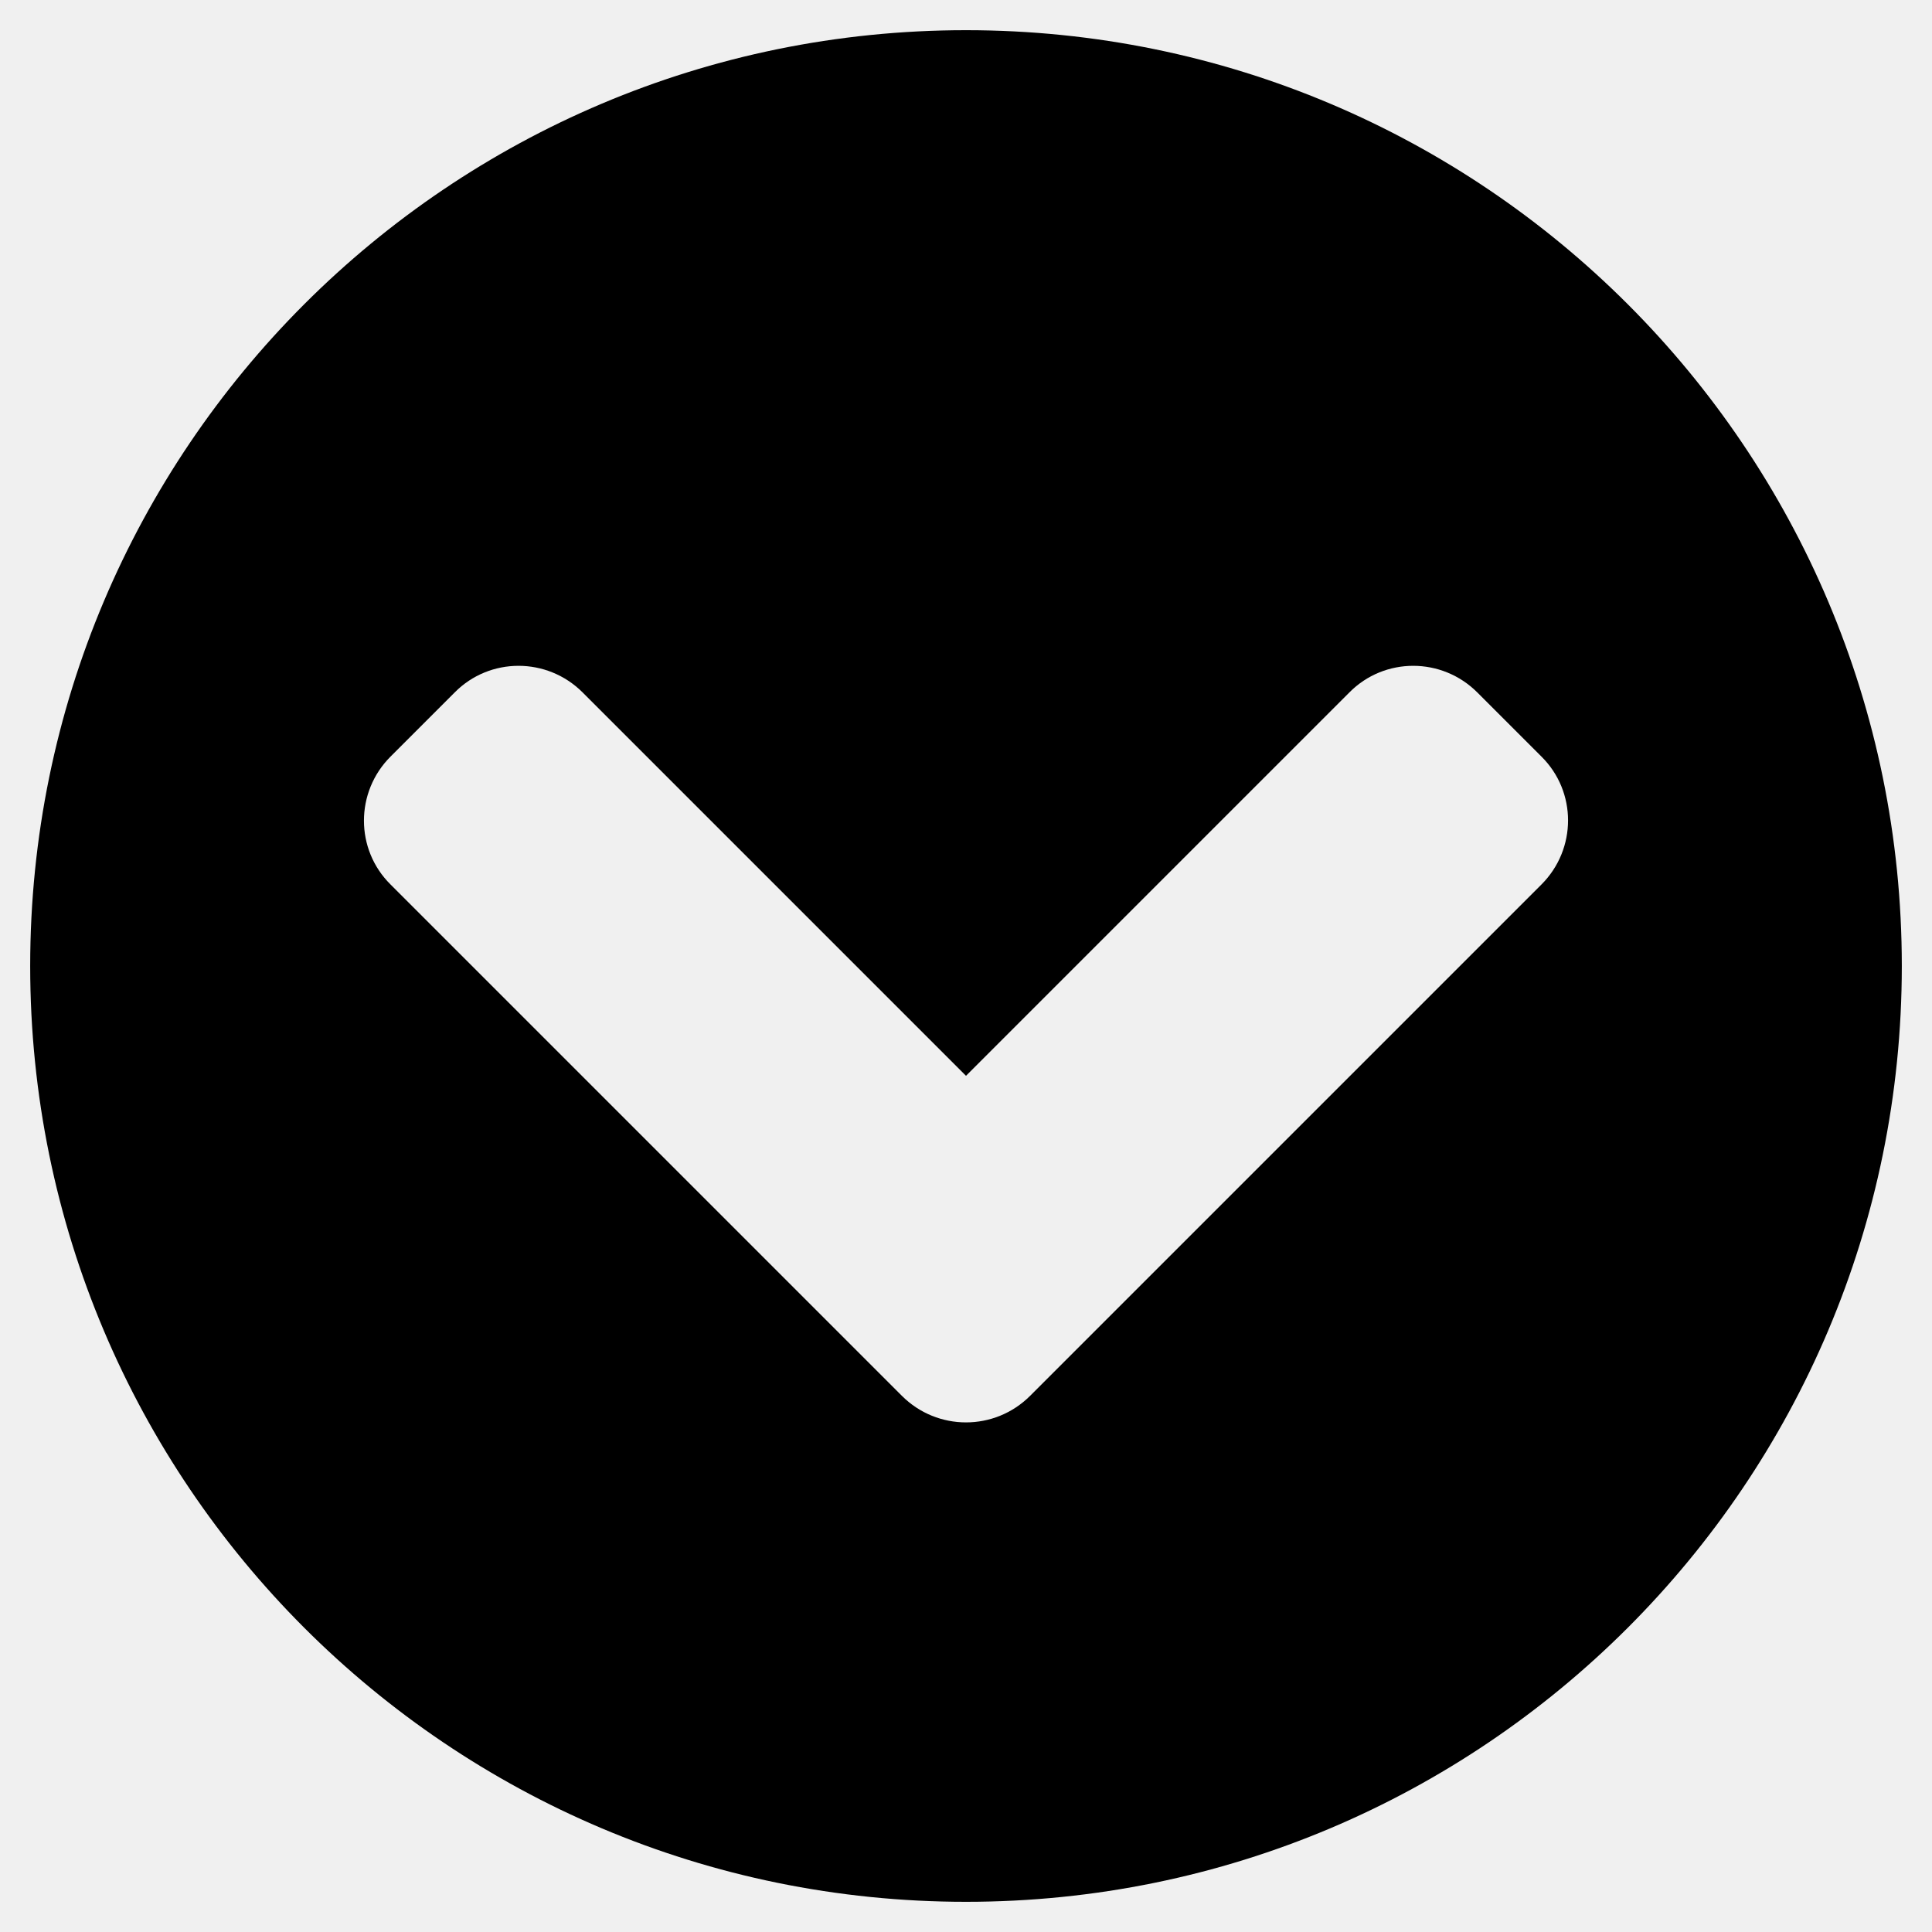
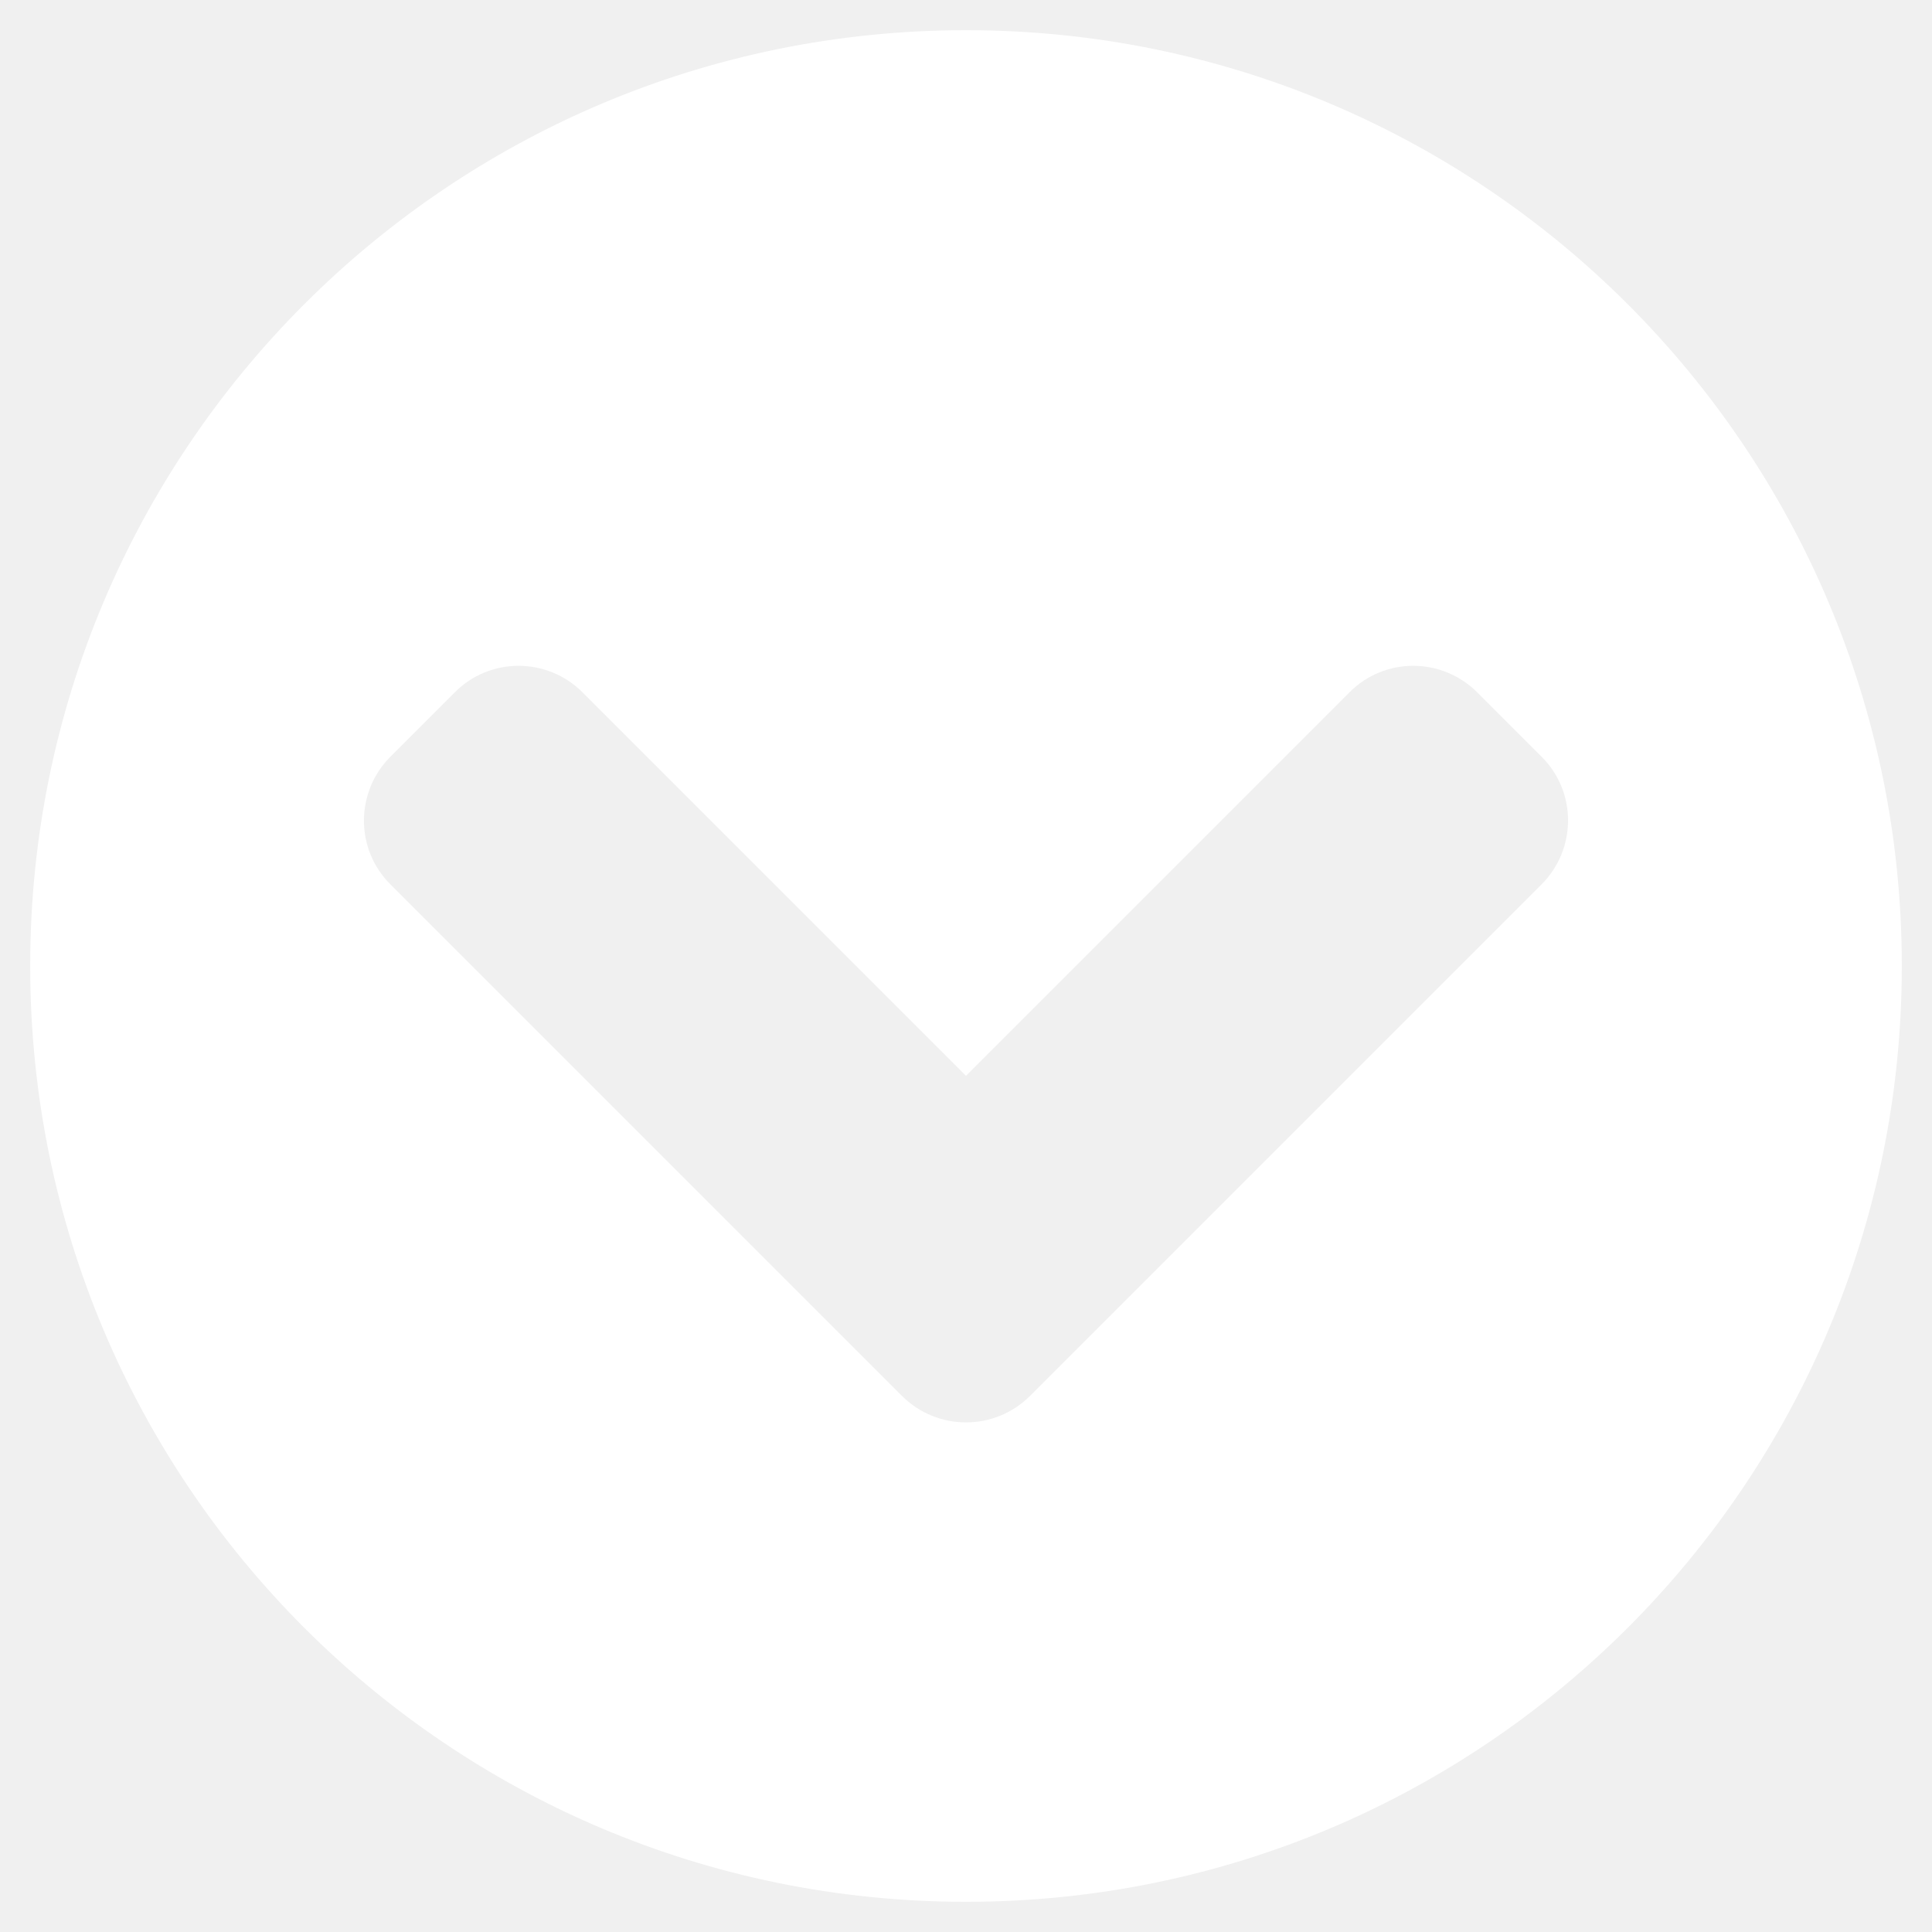
<svg xmlns="http://www.w3.org/2000/svg" aria-hidden="true" focusable="false" data-prefix="fas" data-icon="chevron-circle-down" class="svg-inline--fa fa-chevron-circle-down fa-w-16" role="img" viewBox="0 0 512 512">
-   <path fill="currentColor" d="M504 256c0 137-111 248-248 248S8 393 8 256 119 8 256 8s248 111 248 248zM273 369.9l135.5-135.5c9.4-9.4 9.4-24.6 0-33.9l-17-17c-9.4-9.4-24.6-9.4-33.9 0L256 285.1 154.4 183.5c-9.4-9.4-24.6-9.4-33.9 0l-17 17c-9.4 9.4-9.4 24.6 0 33.9L239 369.9c9.4 9.4 24.6 9.4 34 0z" />
+   <path fill="#ffffff" d="M504 256c0 137-111 248-248 248S8 393 8 256 119 8 256 8s248 111 248 248zM273 369.9l135.5-135.5c9.4-9.4 9.4-24.6 0-33.9l-17-17c-9.4-9.4-24.6-9.4-33.9 0L256 285.1 154.4 183.5c-9.4-9.4-24.6-9.4-33.9 0l-17 17c-9.4 9.4-9.4 24.6 0 33.9L239 369.9c9.4 9.4 24.6 9.4 34 0z" />
</svg>
